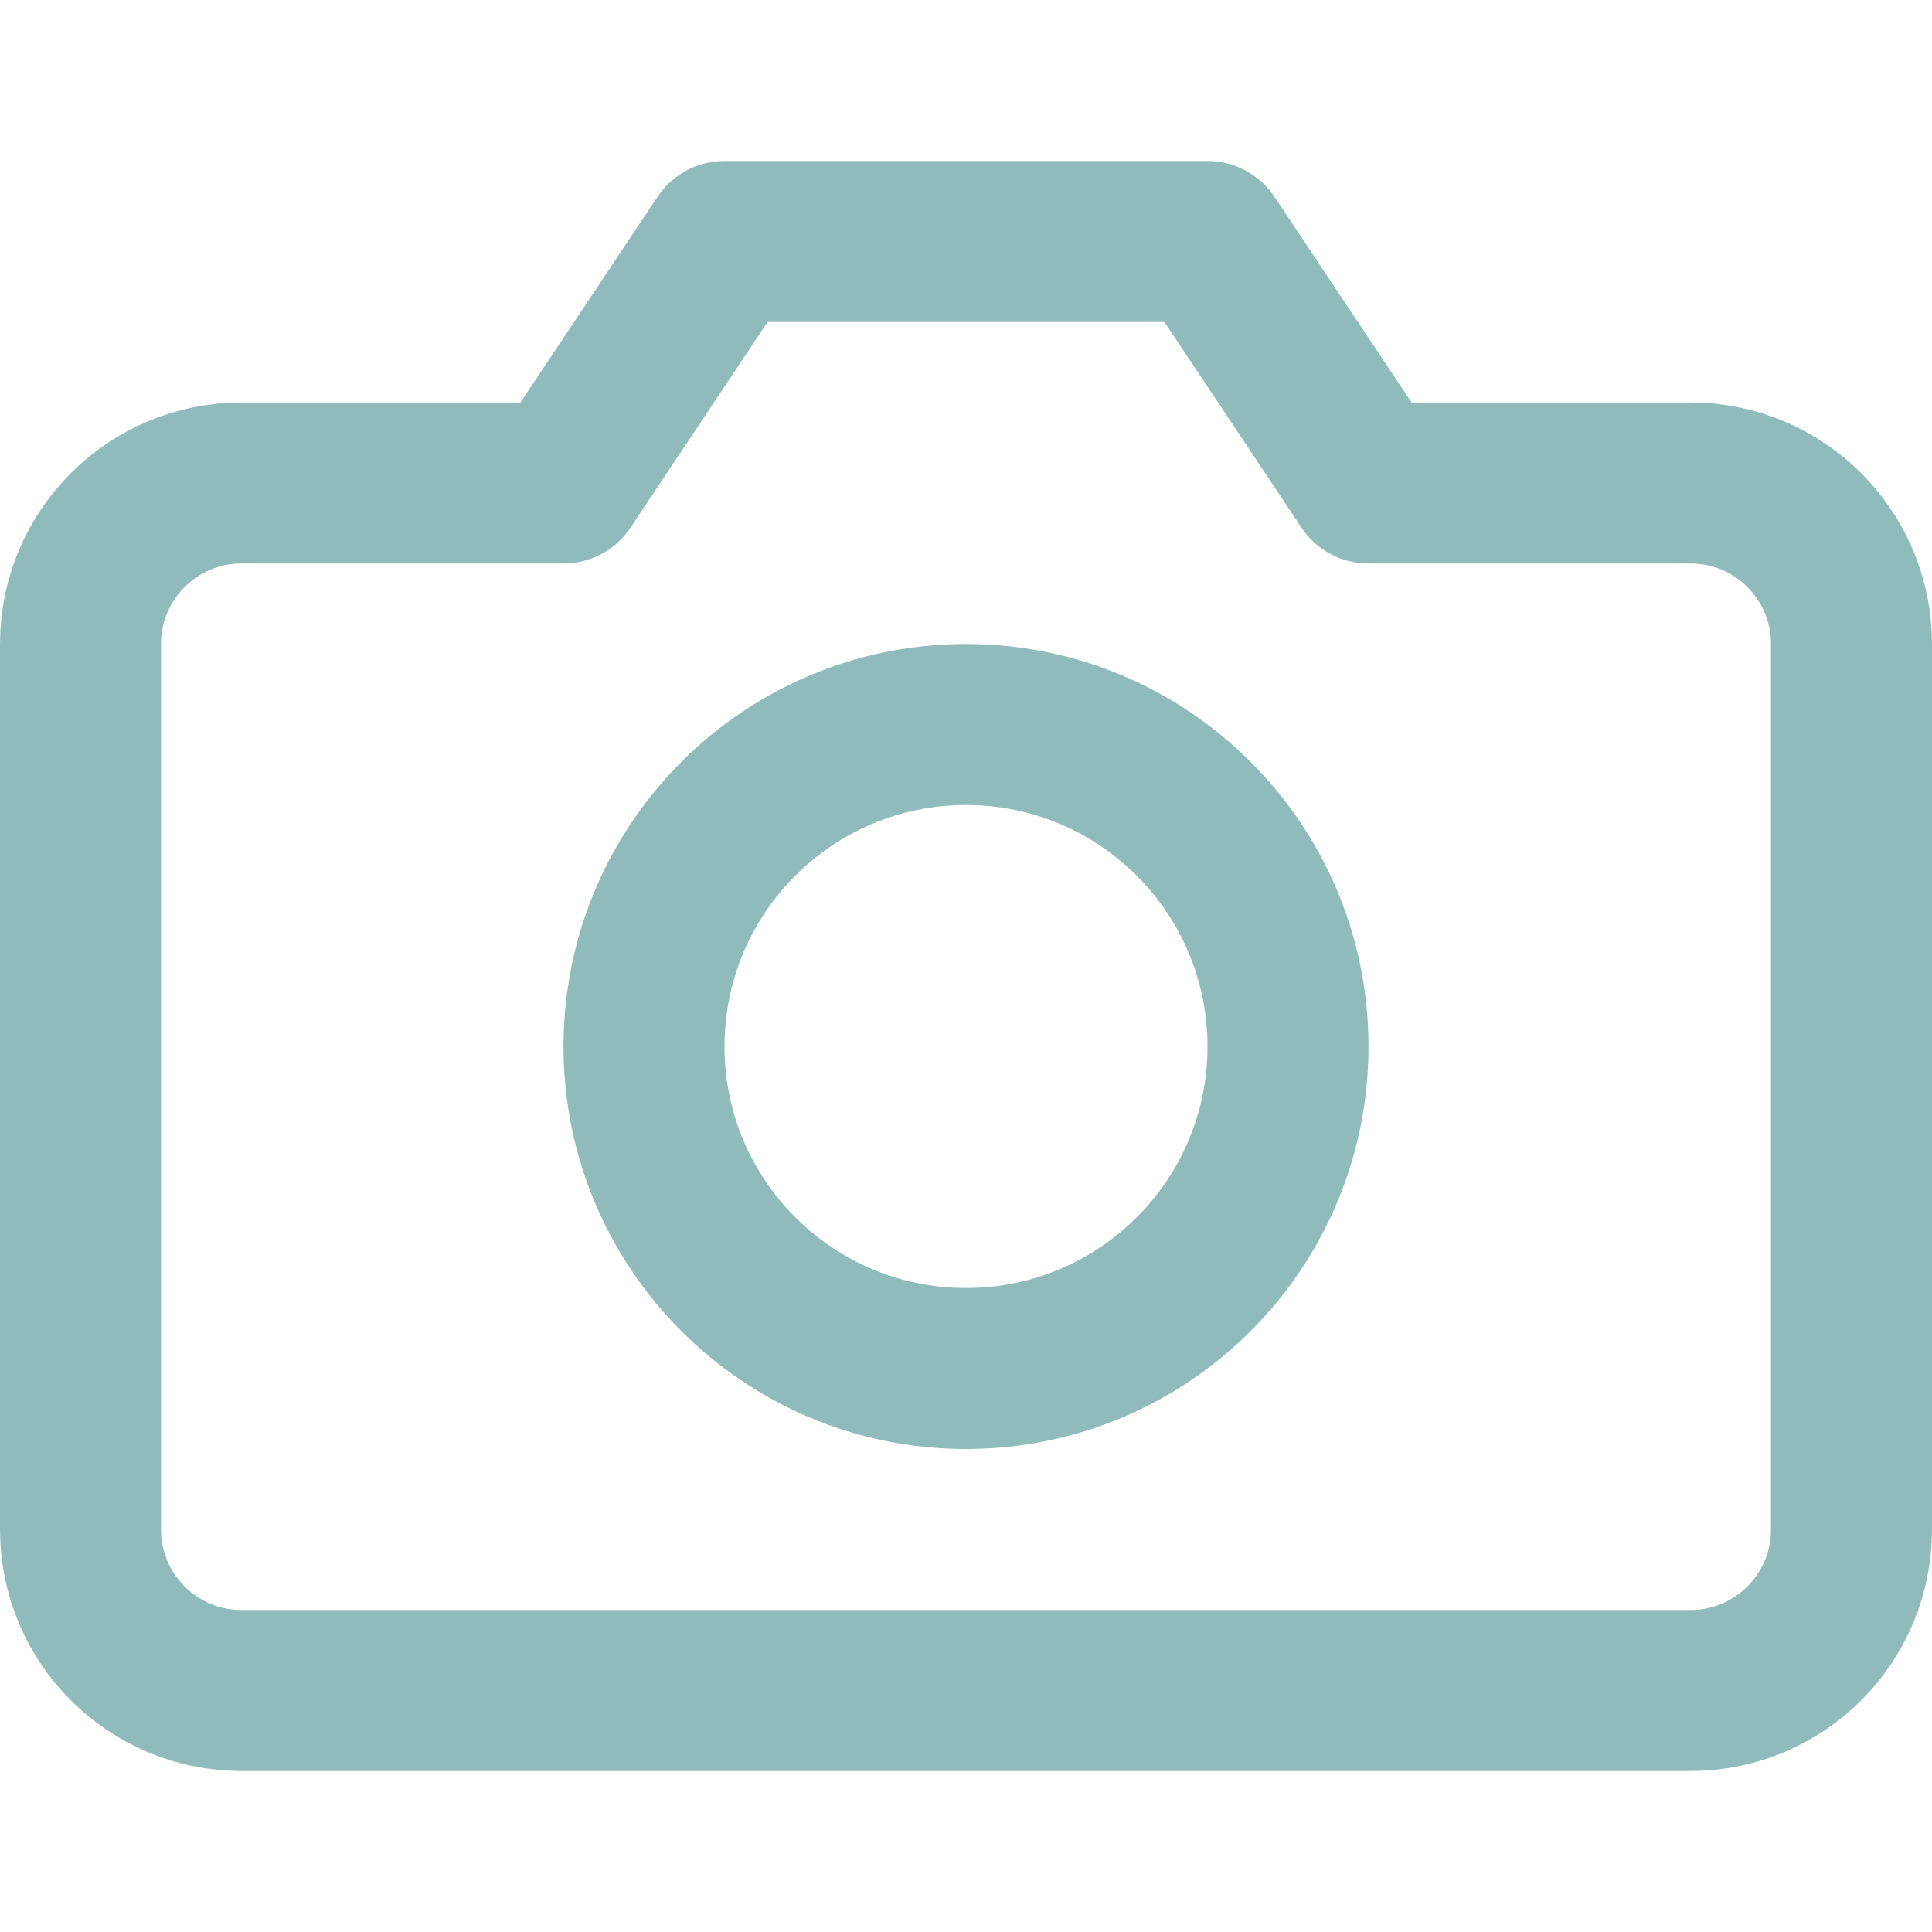
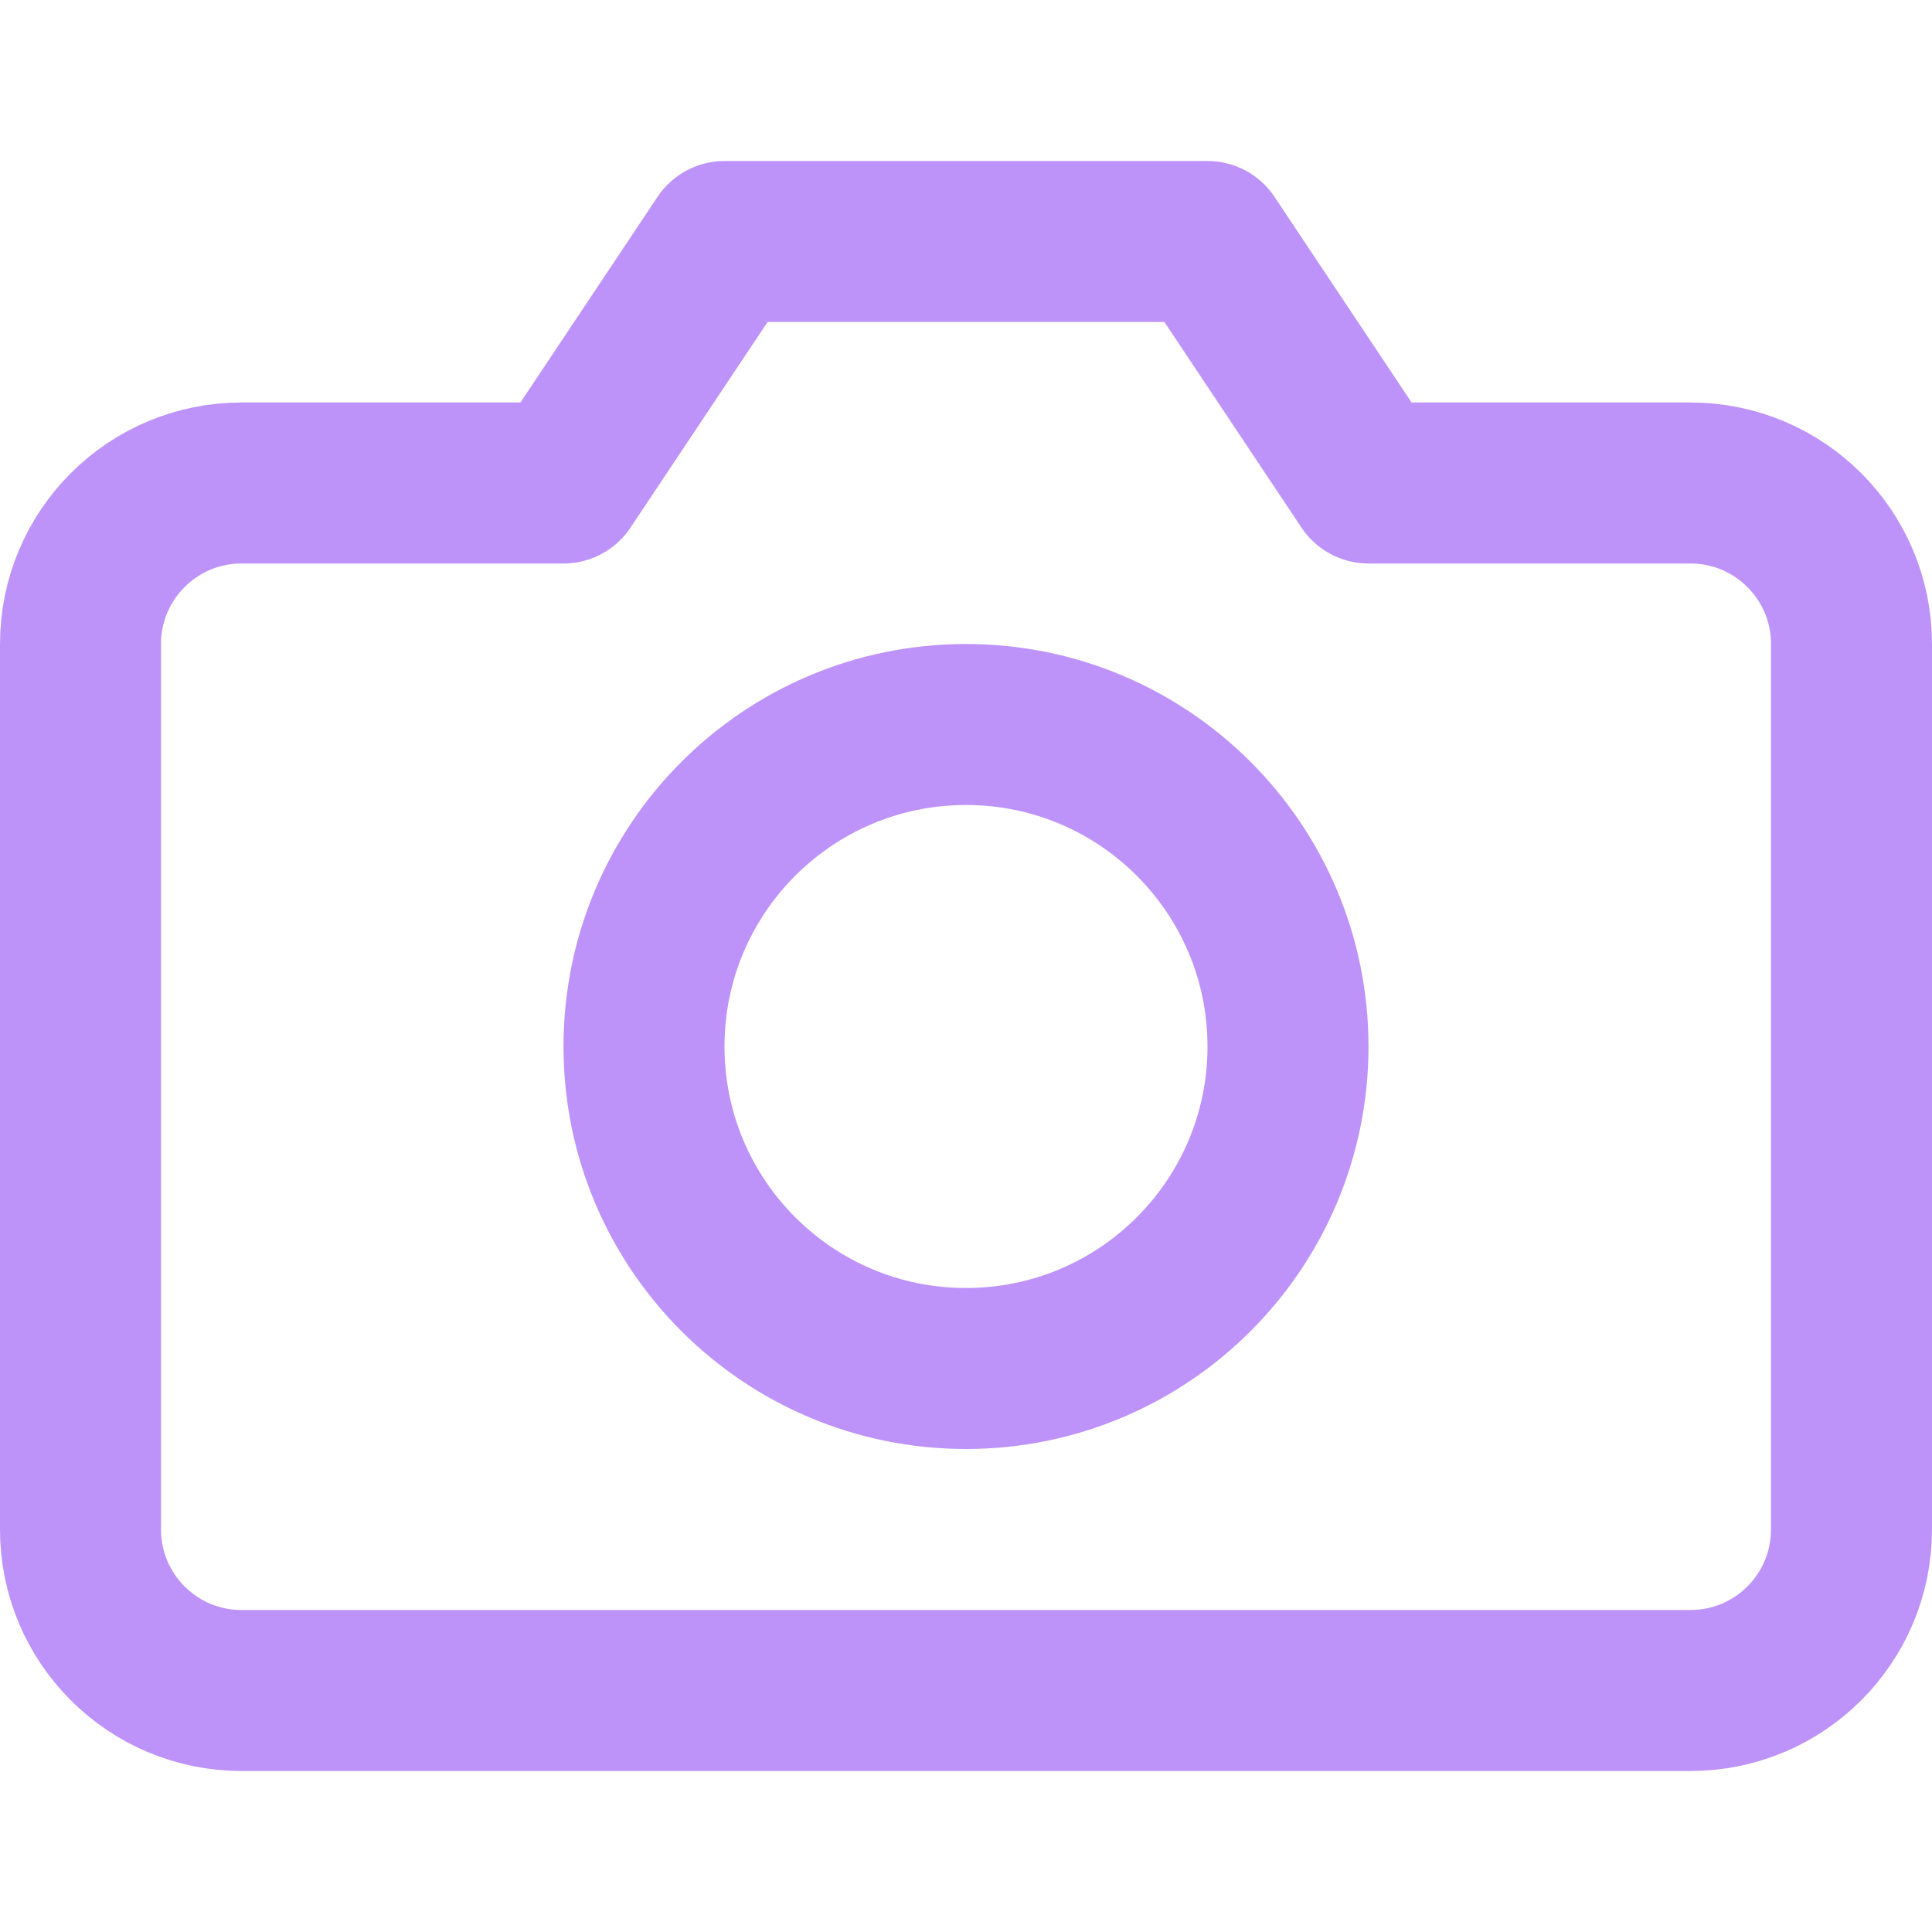
- <svg xmlns="http://www.w3.org/2000/svg" width="24" height="24" viewBox="0 0 24 24" fill="none" stroke="#8FBCBB" stroke-width="2" stroke-linecap="round" stroke-linejoin="round" class="feather feather-camera">
+ <svg xmlns="http://www.w3.org/2000/svg" width="24" height="24" viewBox="0 0 24 24" fill="none" stroke="#bd93f9" stroke-width="2" stroke-linecap="round" stroke-linejoin="round" class="feather feather-camera">
  <path d="M23 19a2 2 0 0 1-2 2H3a2 2 0 0 1-2-2V8a2 2 0 0 1 2-2h4l2-3h6l2 3h4a2 2 0 0 1 2 2z" />
  <circle cx="12" cy="13" r="4" />
</svg>
